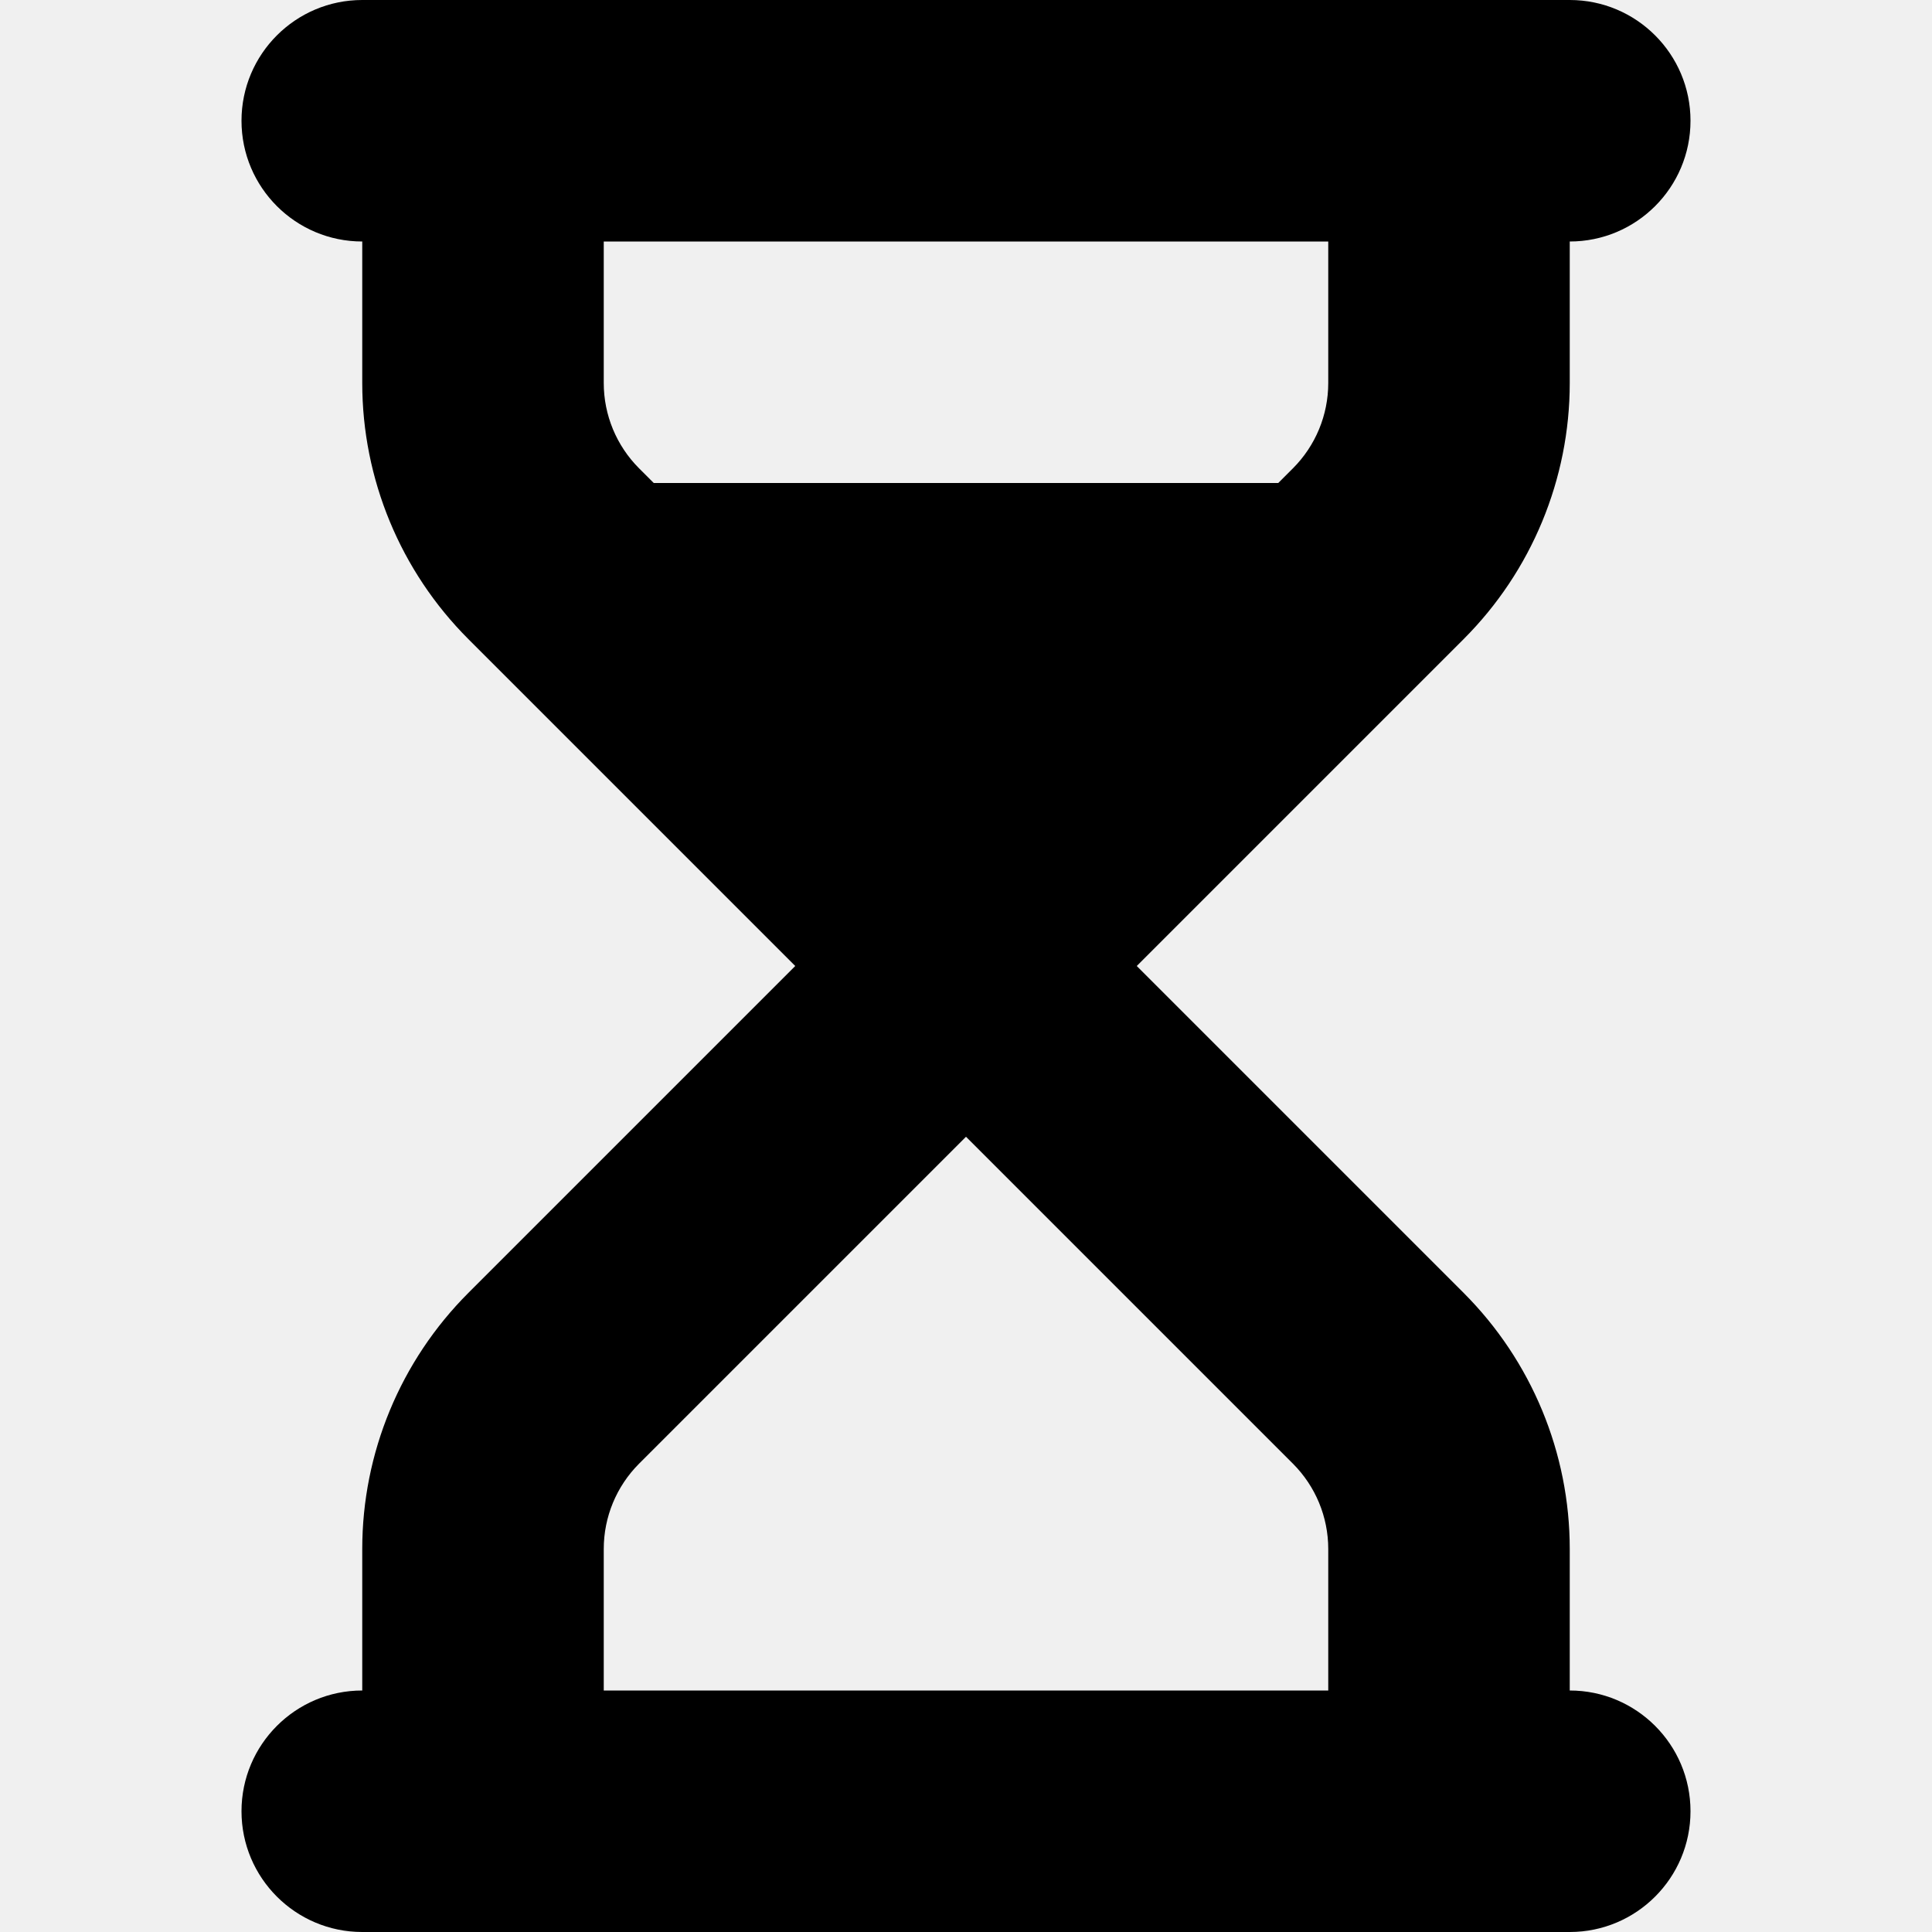
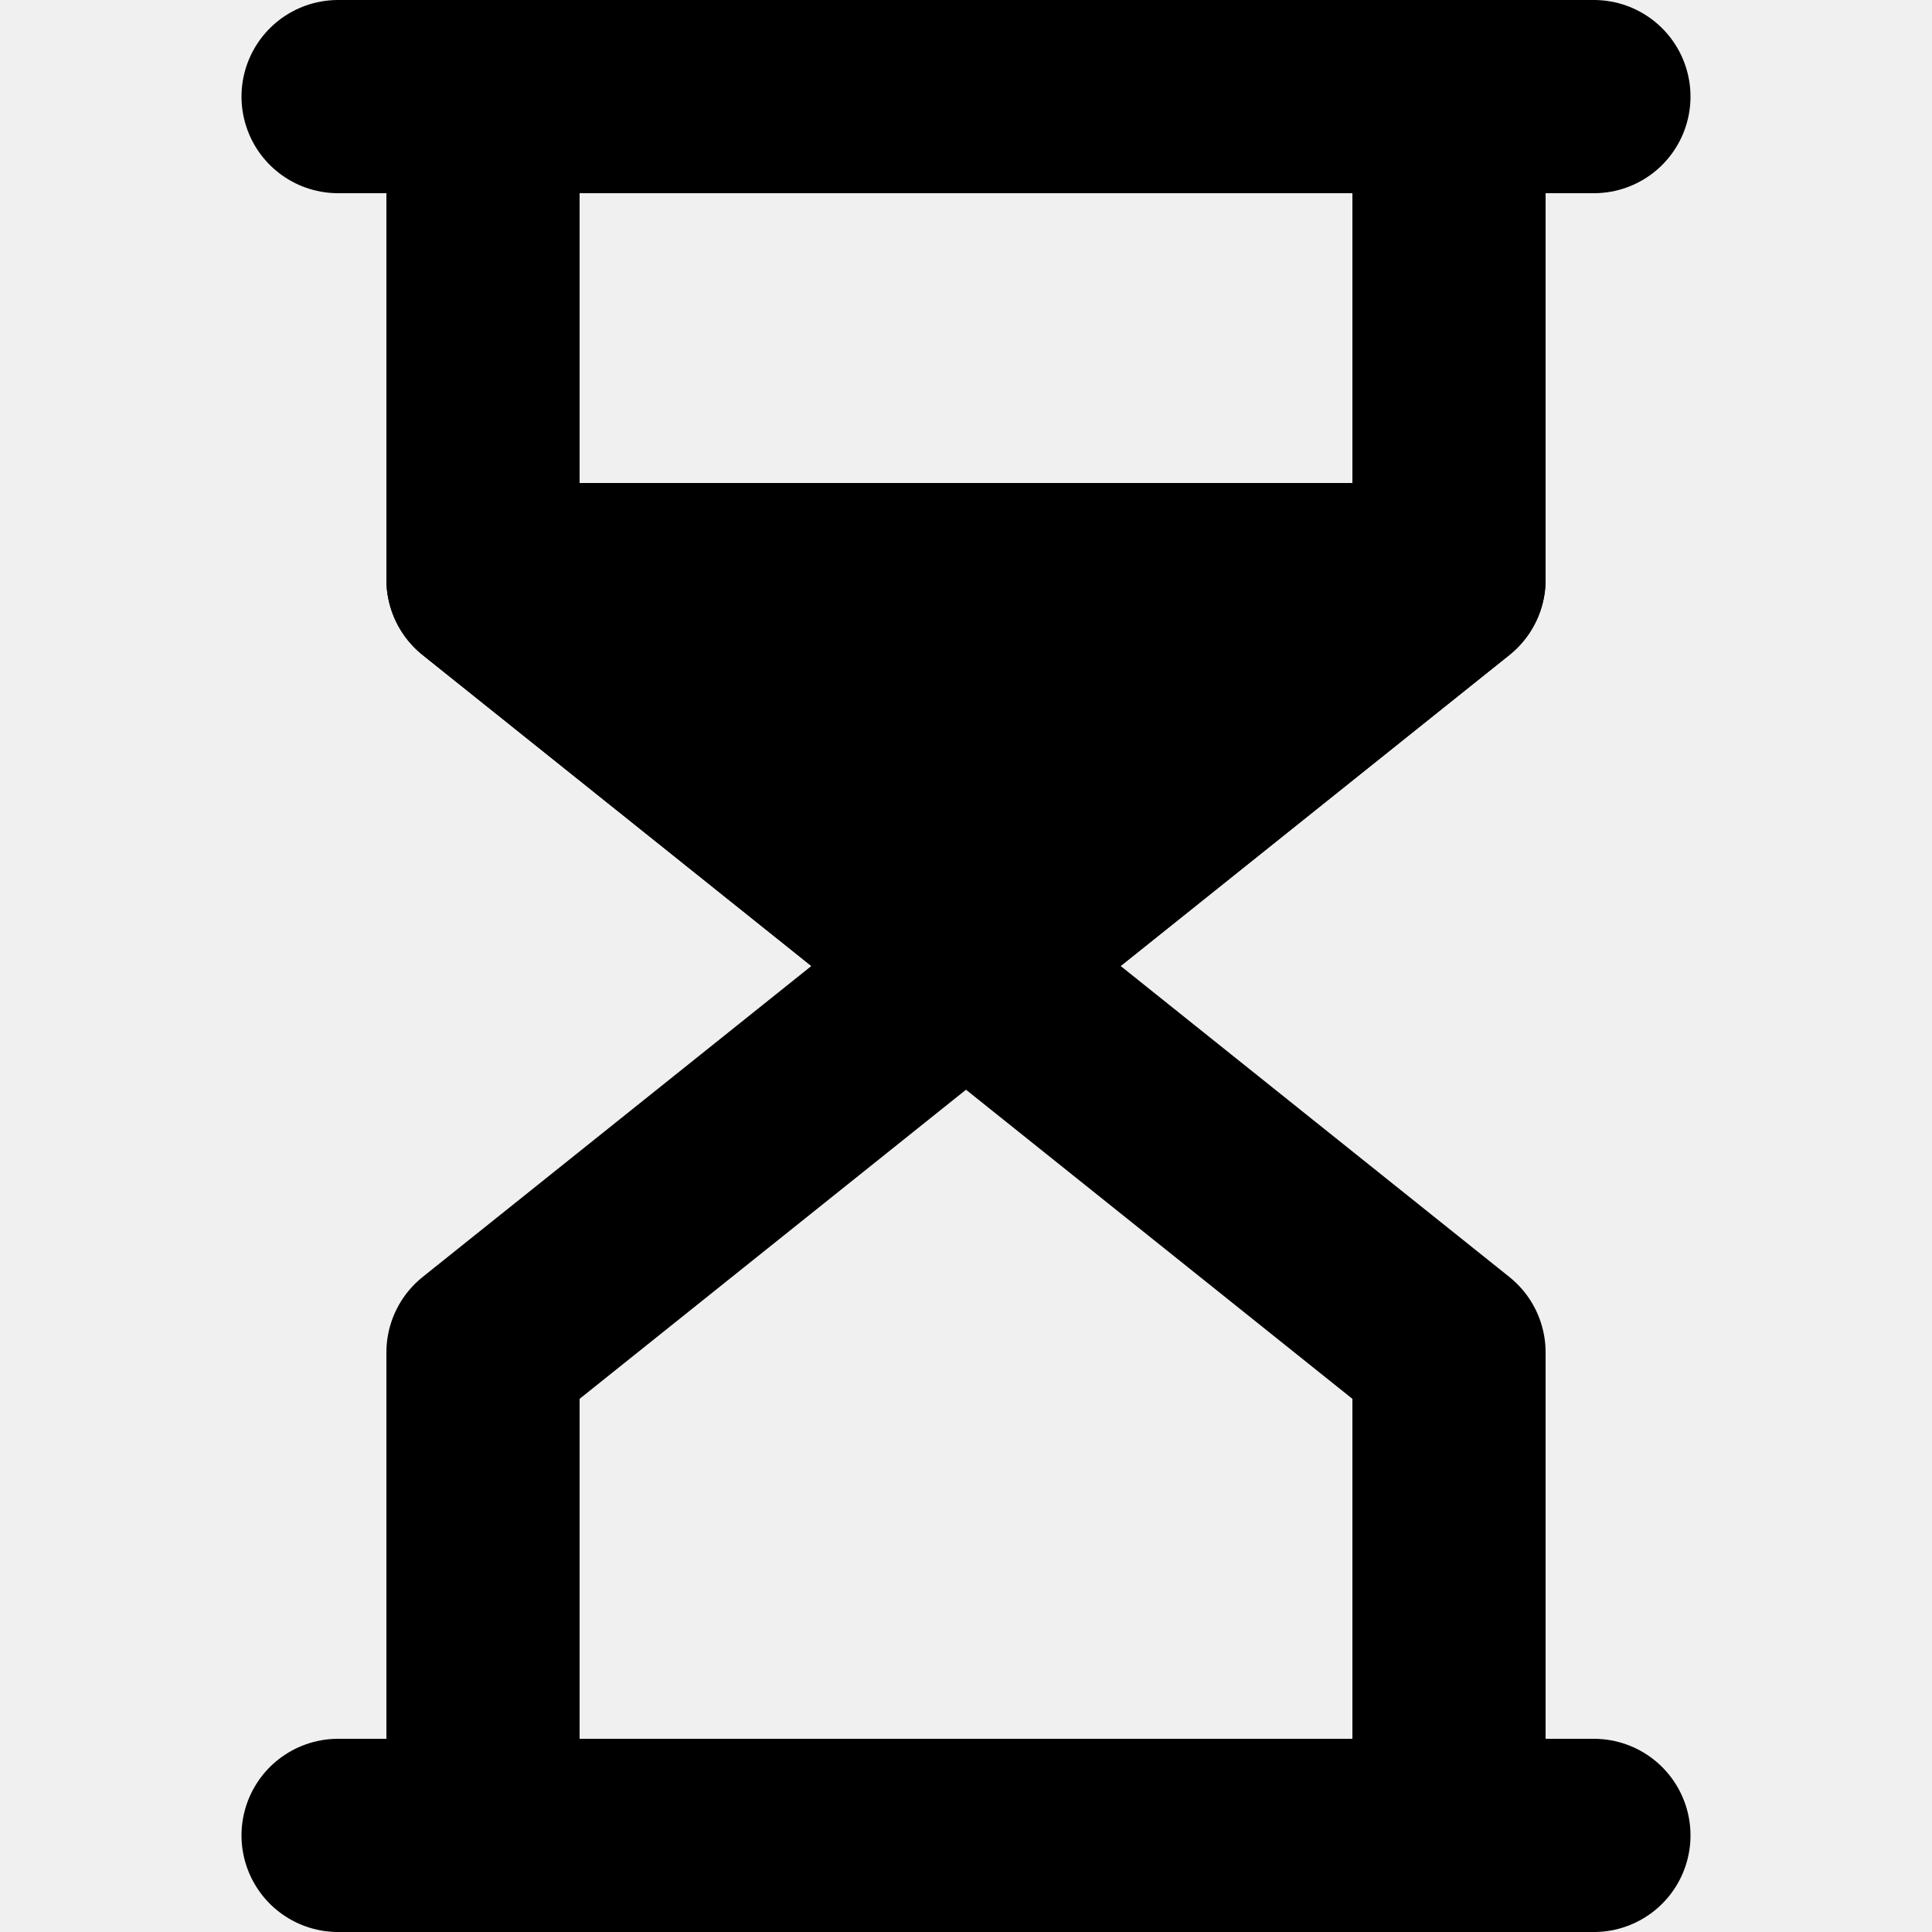
- <svg xmlns="http://www.w3.org/2000/svg" viewBox="0 0 16 16">
-   <path fill-rule="evenodd" d="M3,0 C2.448,0 2,0.448 2,1 C2,1.552 2.448,2 3,2 L3,3.172 C3,3.967 3.316,4.73 3.879,5.293 L6.586,8 L3.879,10.707 C3.316,11.27 3,12.033 3,12.828 L3,14 C2.448,14 2,14.448 2,15 C2,15.552 2.448,16 3,16 L13,16 C13.552,16 14,15.552 14,15 C14,14.448 13.552,14 13,14 L13,12.828 C13,12.033 12.684,11.27 12.121,10.707 L9.414,8 L12.121,5.293 C12.684,4.73 13,3.967 13,3.172 L13,2 C13.552,2 14,1.552 14,1 C14,0.448 13.552,0 13,0 L3,0 Z M11,2 L5,2 L5,3.172 C5,3.437 5.105,3.691 5.293,3.879 L5.414,4 L10.586,4 L10.707,3.879 C10.895,3.691 11,3.437 11,3.172 L11,2 Z M8,9.414 L5.293,12.121 C5.105,12.309 5,12.563 5,12.828 L5,14 L11,14 L11,12.828 C11,12.563 10.895,12.309 10.707,12.121 L8,9.414 Z" />
+ <svg xmlns="http://www.w3.org/2000/svg" version="1.1" viewBox="0 0 300 300">
+   <defs>
+     <style>
+       .st0 {
+         fill: none;
+       }
+ 
+       .st0, .st1, .st2 {
+         stroke: #000;
+         stroke-linecap: round;
+         stroke-width: 30px;
+       }
+ 
+       .st0, .st2 {
+         fill-rule: evenodd;
+         stroke-linejoin: round;
+       }
+ 
+       .st1 {
+         fill: #fff;
+         stroke-miterlimit: 10;
+       }
+     </style>
+   </defs>
+   <line class="st1" x1="52.5" y1="15" x2="247.5" y2="15" />
+   <line class="st1" x1="52.5" y1="285" x2="247.5" y2="285" />
+   <polyline class="st0" points="75 15 75 90 225 210 225 285" />
+   <polyline class="st0" points="75 285 75 210 225 90 225 15" />
+   <polygon class="st2" points="75 90 225 90 150 150 75 90" />
</svg>
